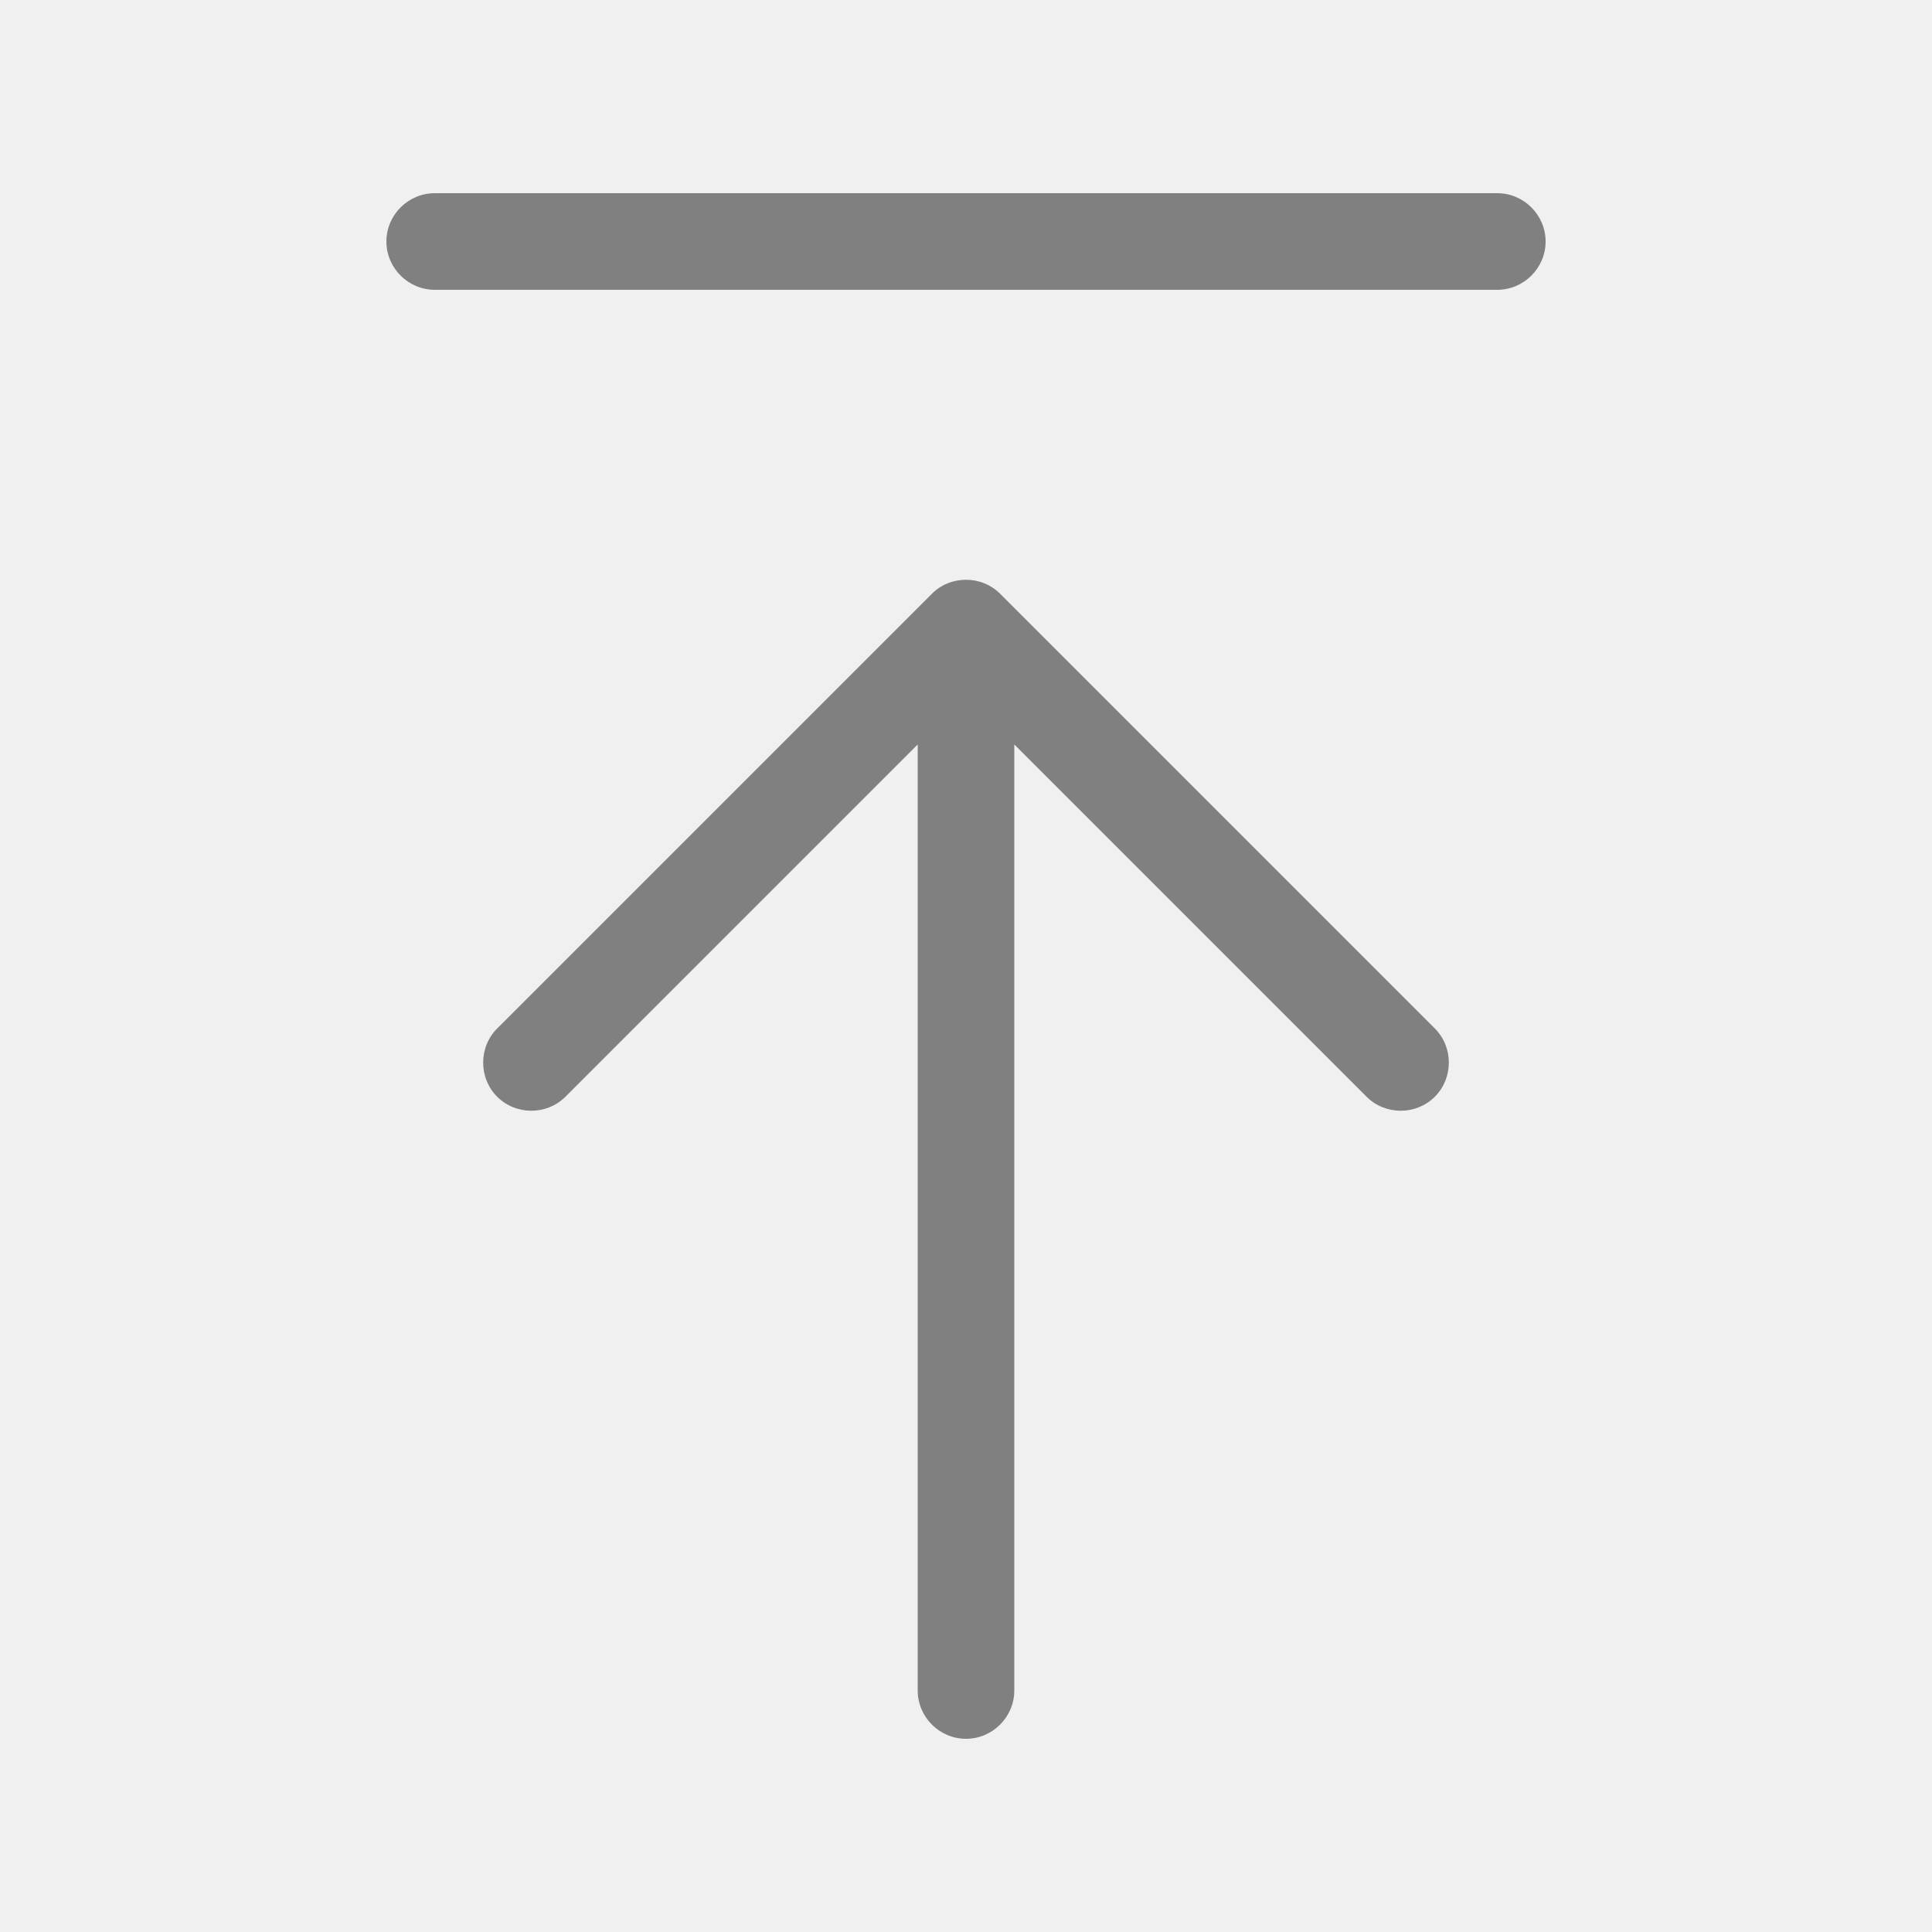
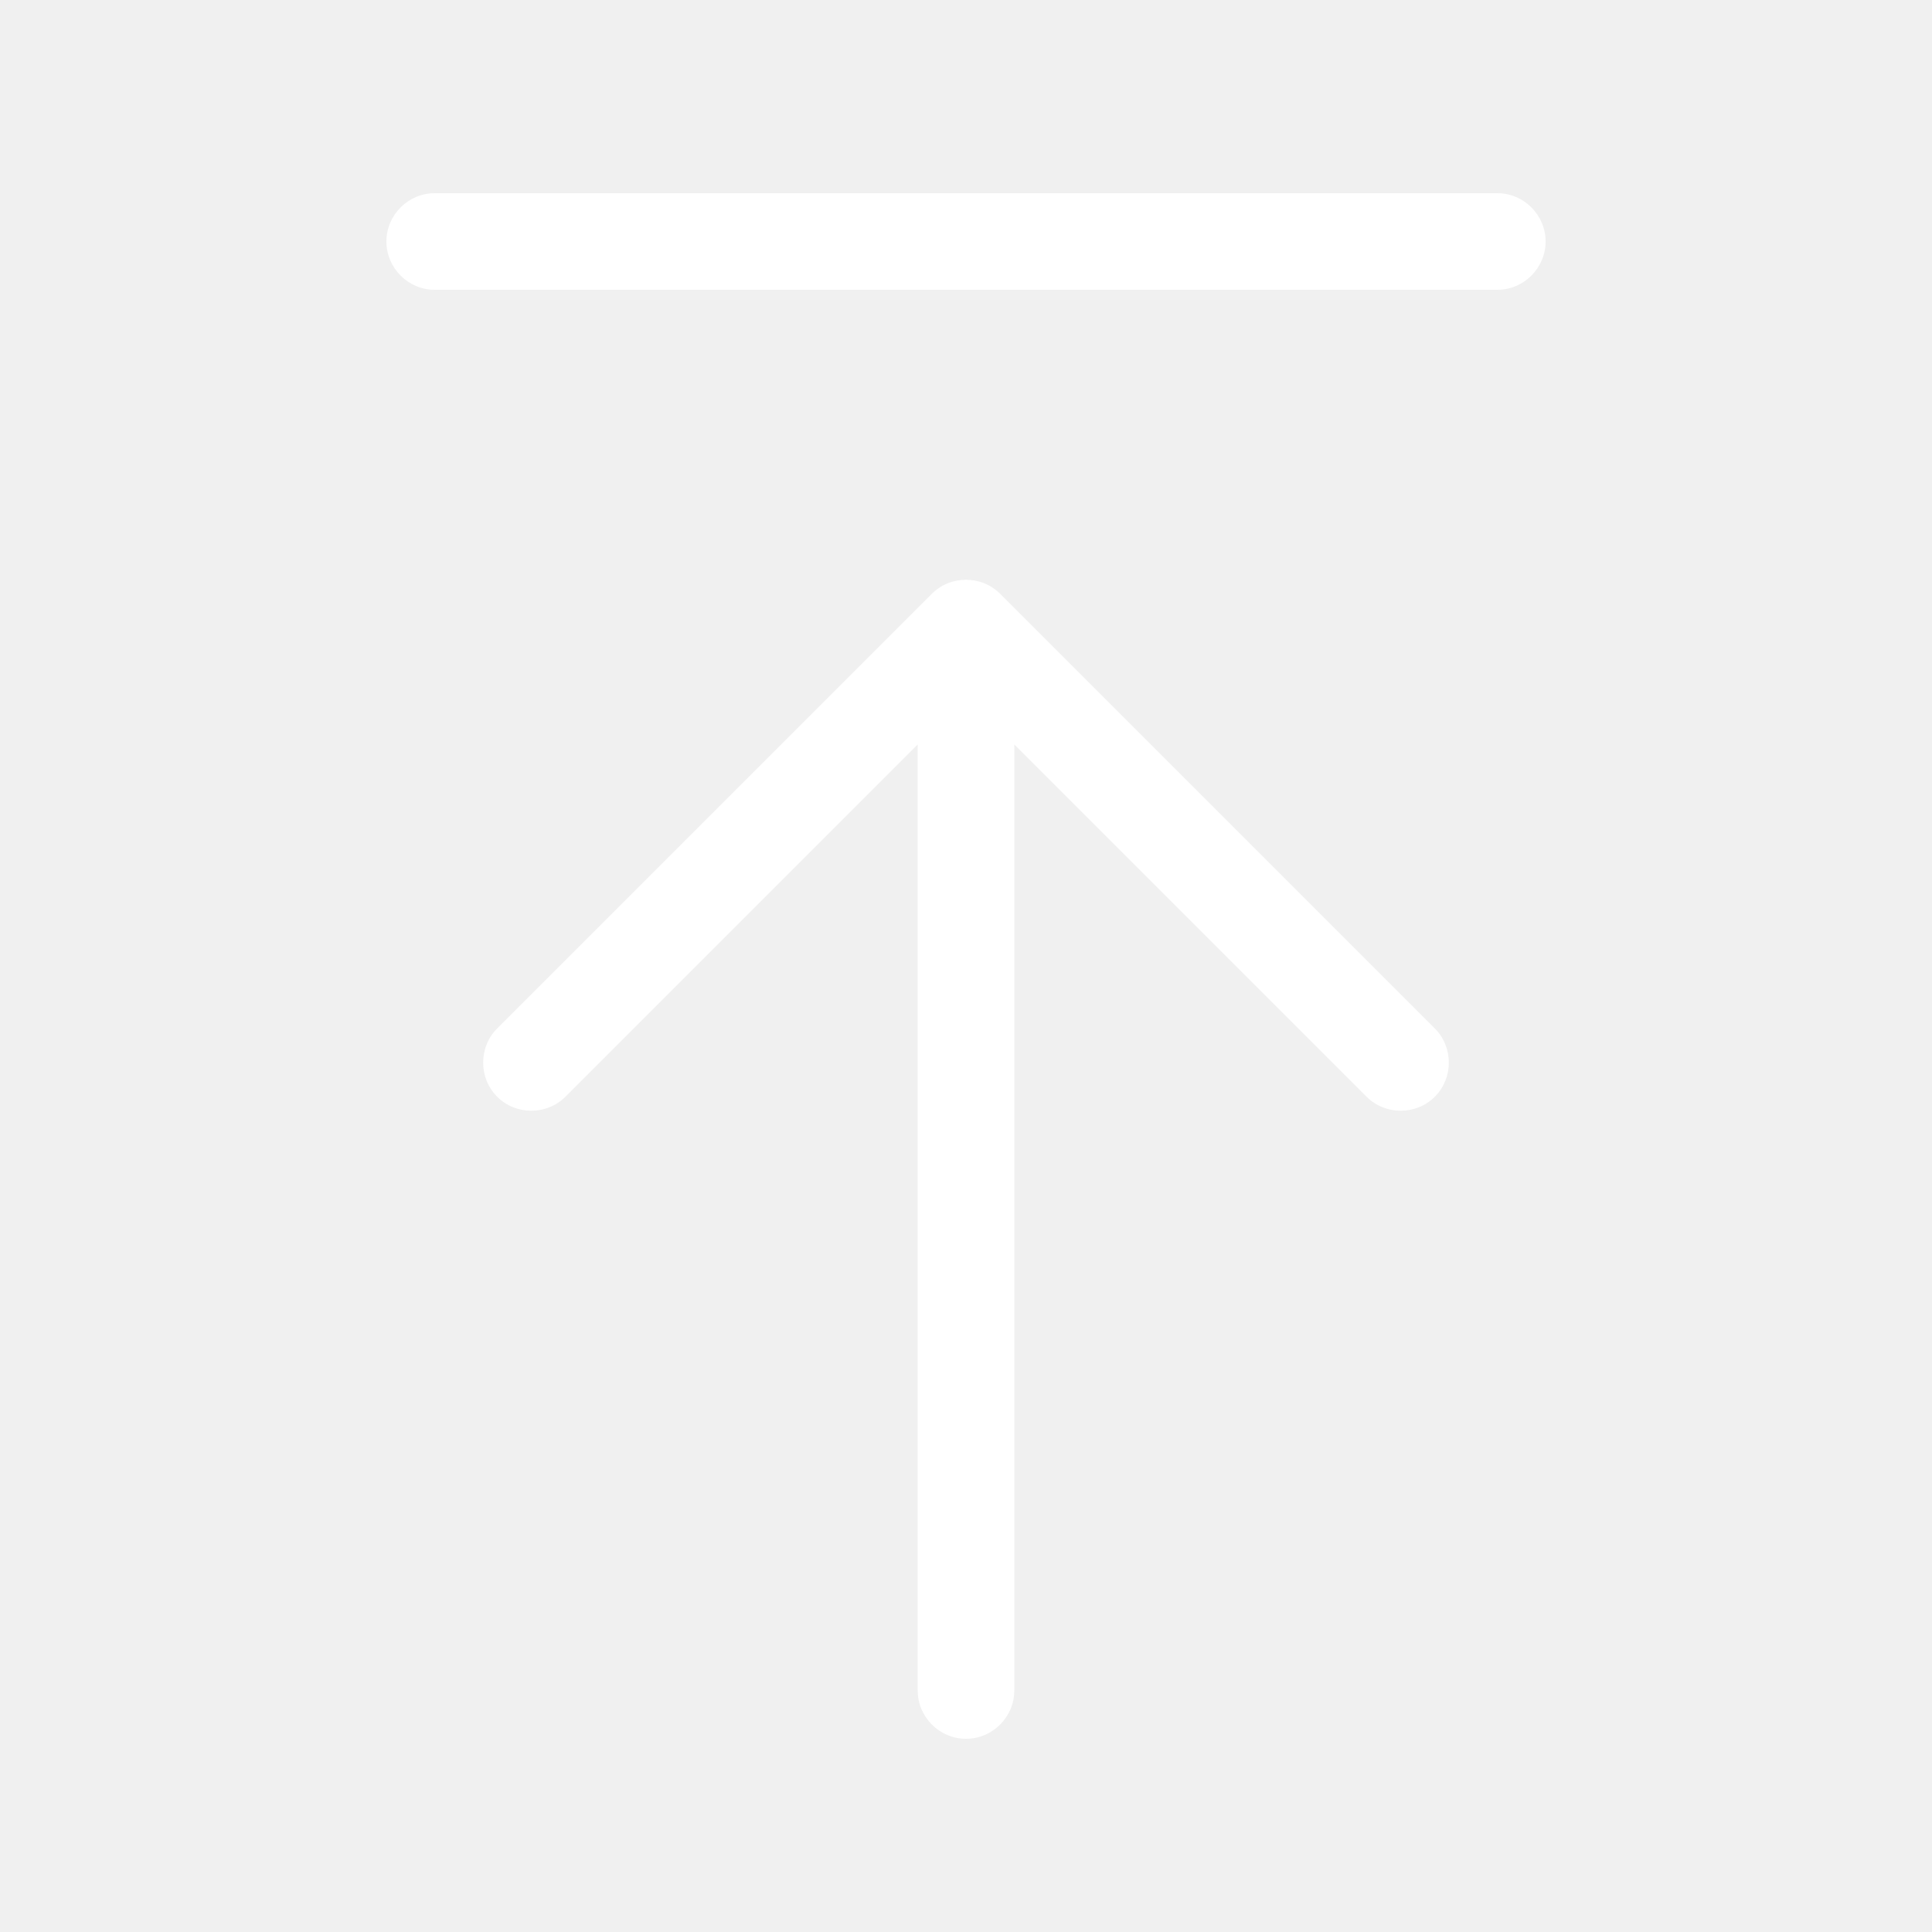
<svg xmlns="http://www.w3.org/2000/svg" width="15" height="15" viewBox="0 0 15 15" fill="none">
-   <path d="M3.375 1.5C3.169 1.5 3 1.669 3 1.875C3 2.081 3.169 2.25 3.375 2.25H11.625C11.831 2.25 12 2.081 12 1.875C12 1.669 11.831 1.5 11.625 1.5H3.375ZM7.765 4.61C7.62 4.465 7.38 4.465 7.235 4.61L3.86 7.985C3.715 8.13 3.715 8.37 3.86 8.515C4.005 8.66 4.245 8.66 4.39 8.515L7.125 5.78V13.125C7.125 13.331 7.294 13.5 7.5 13.5C7.706 13.5 7.875 13.331 7.875 13.125V5.78L10.61 8.515C10.755 8.66 10.995 8.66 11.14 8.515C11.285 8.37 11.285 8.13 11.14 7.985L7.765 4.61Z" fill="#808080" />
+   <path d="M3.375 1.5C3.169 1.5 3 1.669 3 1.875C3 2.081 3.169 2.25 3.375 2.25H11.625C11.831 2.25 12 2.081 12 1.875C12 1.669 11.831 1.5 11.625 1.5H3.375ZM7.765 4.61C7.62 4.465 7.38 4.465 7.235 4.61L3.86 7.985C3.715 8.13 3.715 8.37 3.86 8.515C4.005 8.66 4.245 8.66 4.39 8.515L7.125 5.78V13.125C7.125 13.331 7.294 13.5 7.5 13.5C7.706 13.5 7.875 13.331 7.875 13.125V5.78L10.61 8.515C10.755 8.66 10.995 8.66 11.14 8.515C11.285 8.37 11.285 8.13 11.14 7.985L7.765 4.61Z" fill="#FFFFFF" />
</svg>
